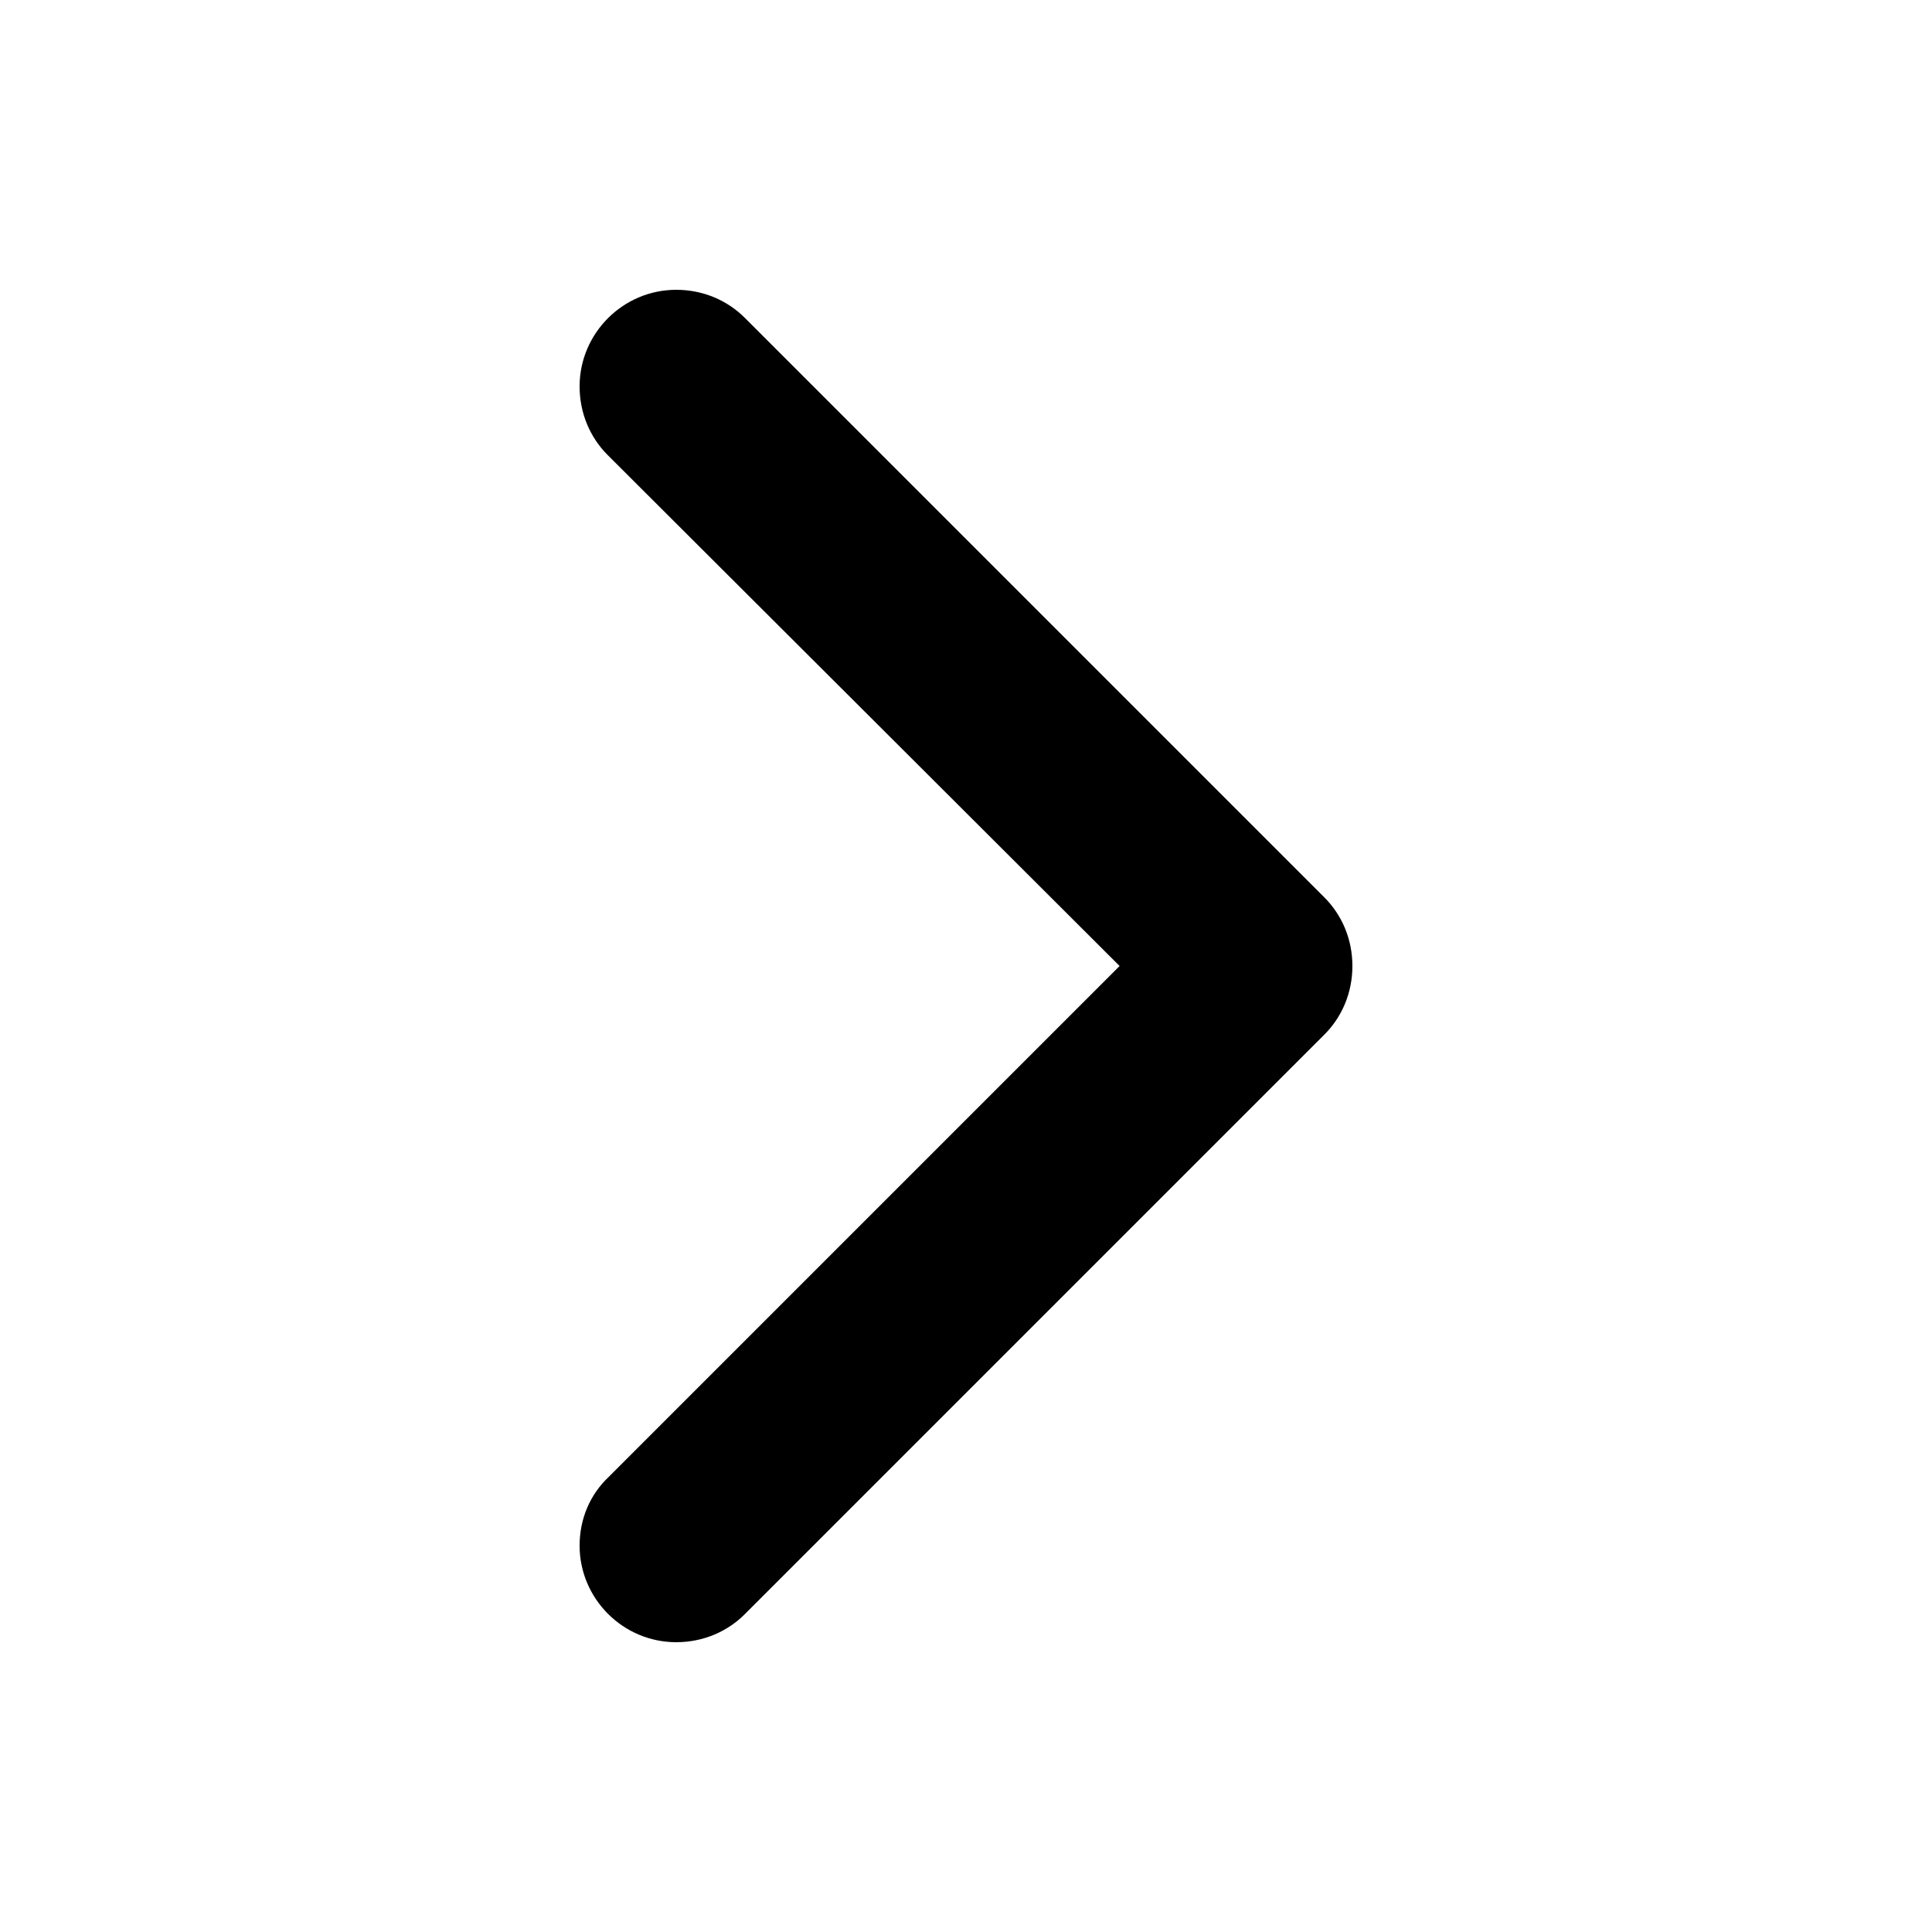
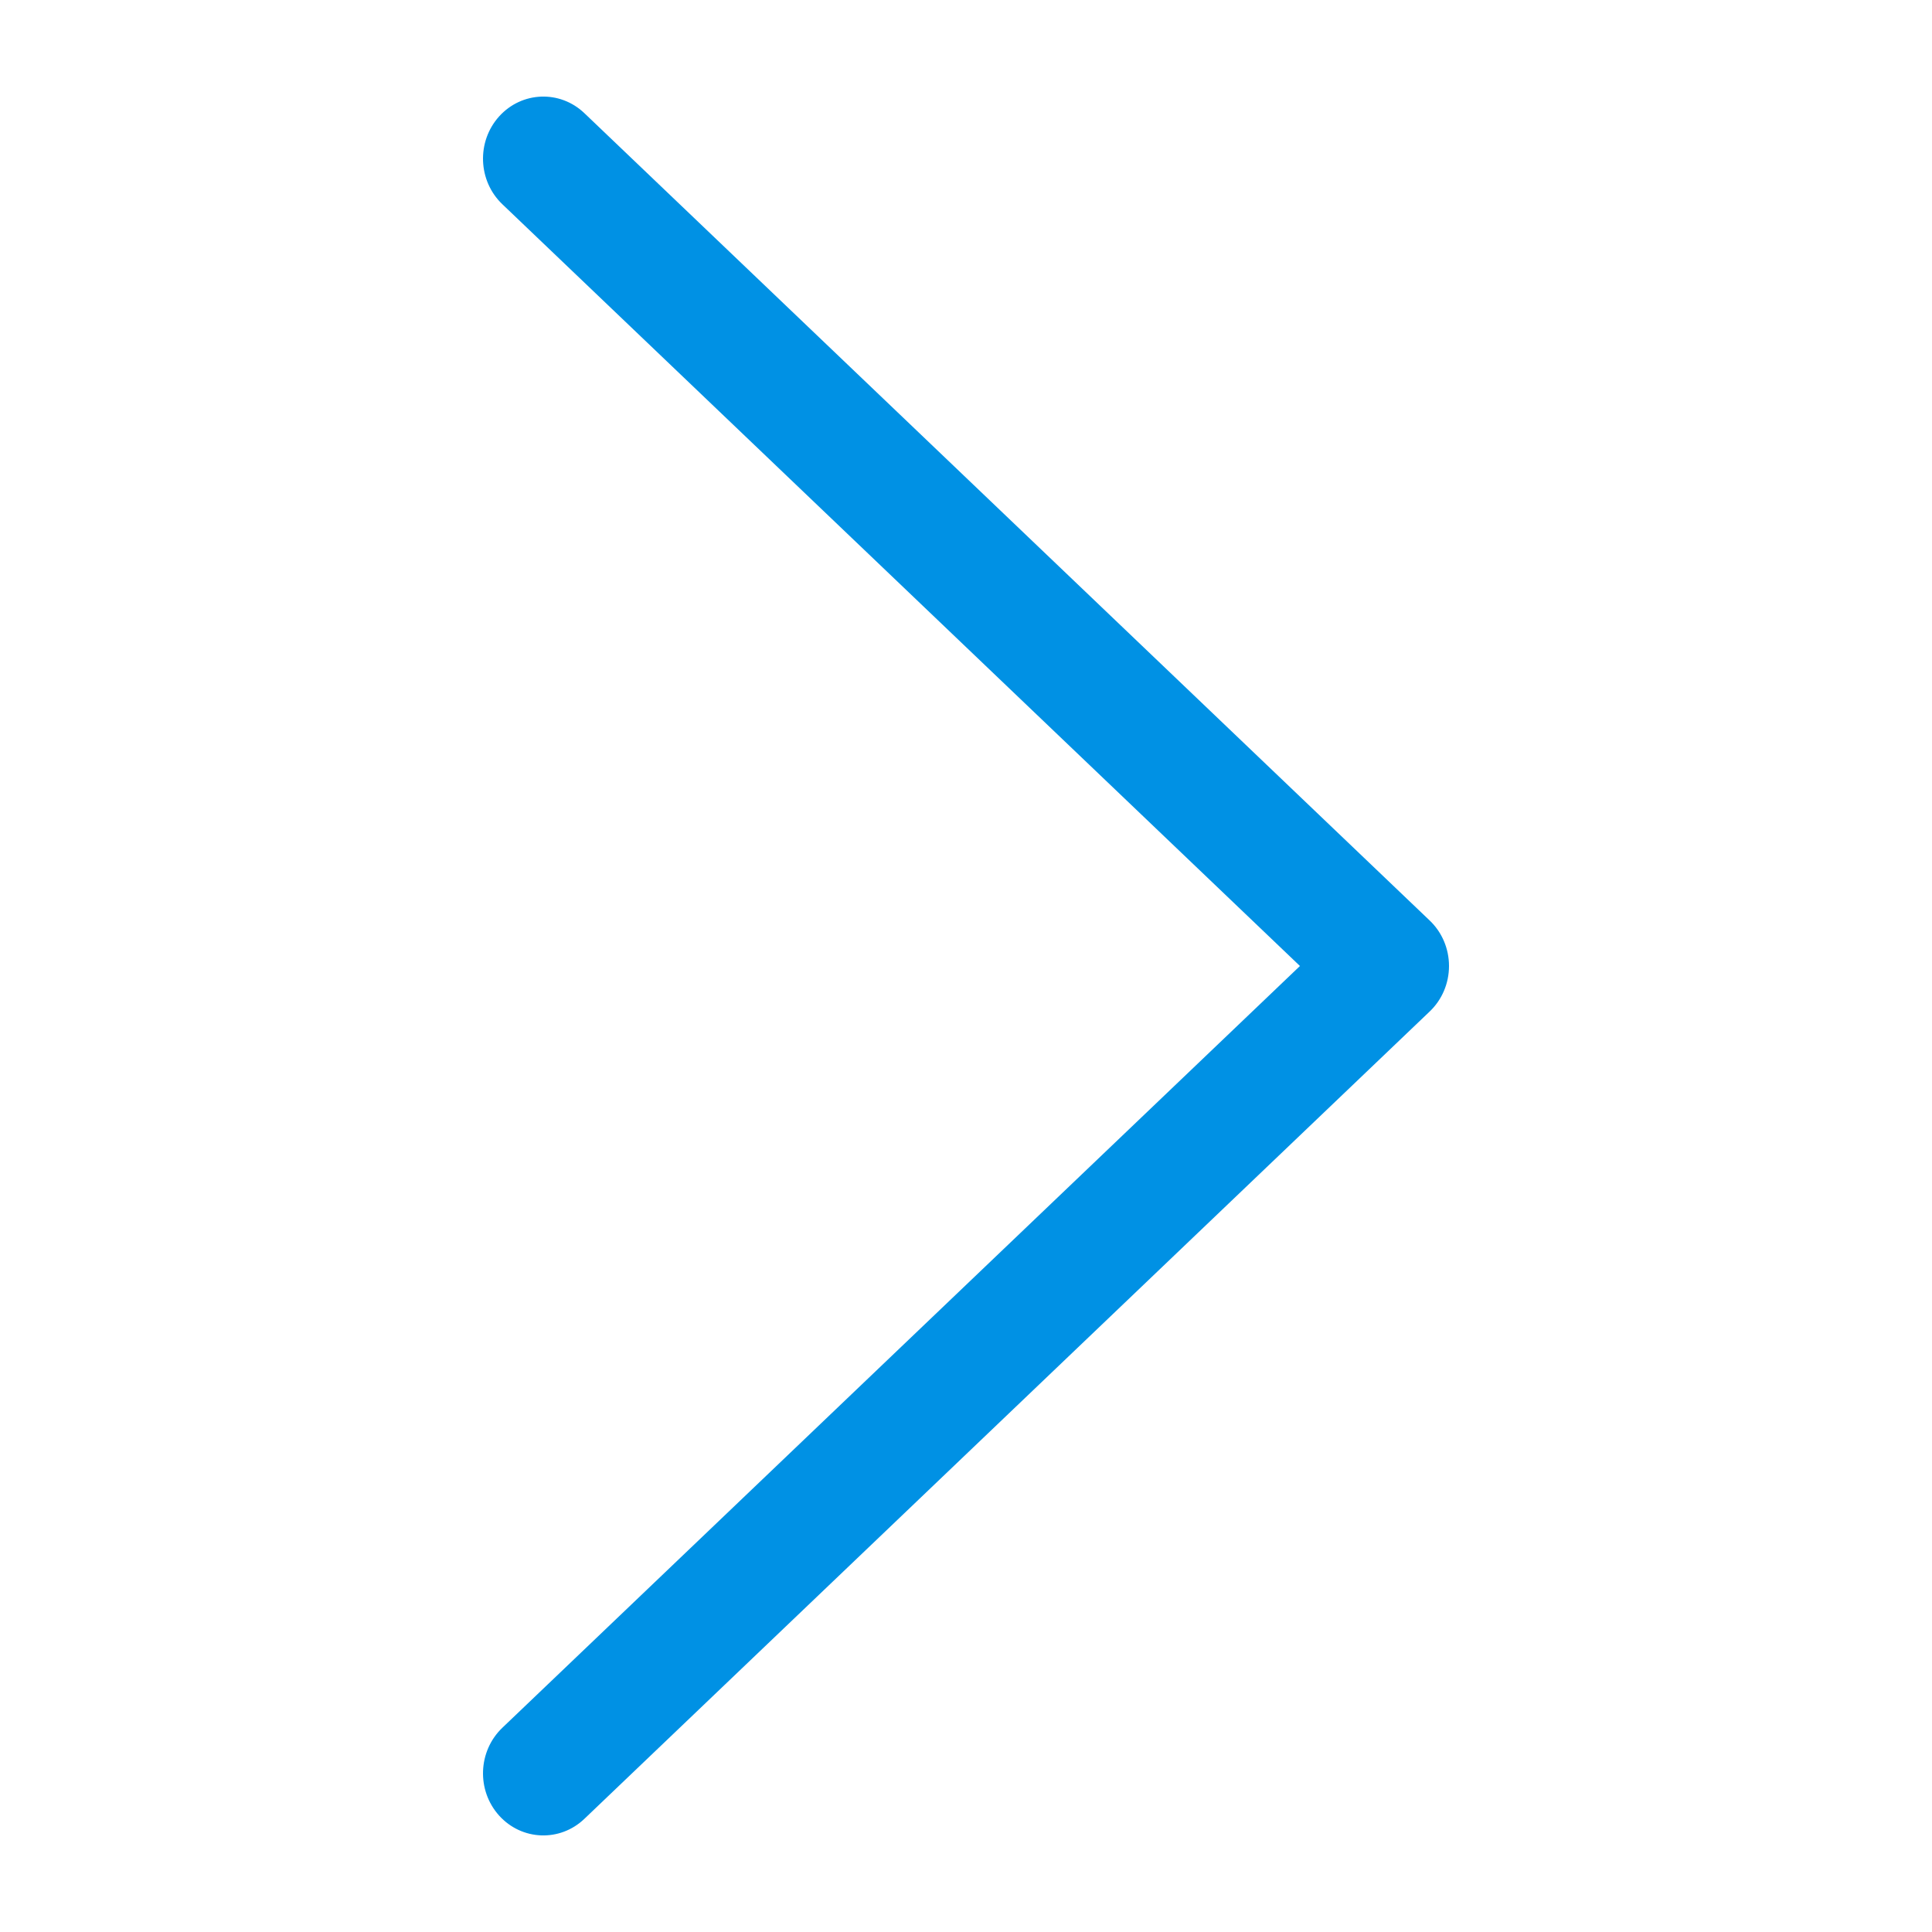
- <svg xmlns="http://www.w3.org/2000/svg" version="1.1" id="Layer_1" x="0px" y="0px" viewBox="0 0 20 20" enable-background="new 0 0 20 20" xml:space="preserve">
-   <g id="chevron_right_1_">
-     <g>
-       <path fill-rule="evenodd" clip-rule="evenodd" d="M13.71,9.29l-6-6C7.53,3.11,7.28,3,7,3C6.45,3,6,3.45,6,4    c0,0.28,0.11,0.53,0.29,0.71L11.59,10l-5.29,5.29C6.11,15.47,6,15.72,6,16c0,0.55,0.45,1,1,1c0.28,0,0.53-0.11,0.71-0.29l6-6    C13.89,10.53,14,10.28,14,10C14,9.72,13.89,9.47,13.71,9.29z" />
-     </g>
-   </g>
+ <svg xmlns="http://www.w3.org/2000/svg" width="20" height="20" viewBox="0 0 20 20" fill="none">
+   <path fill-rule="evenodd" clip-rule="evenodd" d="M5.167 18.795C4.932 18.534 4.947 18.128 5.2 17.886L13.457 10L5.2 2.114C4.947 1.872 4.932 1.466 5.167 1.205C5.402 0.945 5.797 0.93 6.05 1.172L14.8 9.529C14.928 9.651 15 9.821 15 10C15 10.179 14.928 10.349 14.8 10.471L6.05 18.828C5.797 19.07 5.402 19.055 5.167 18.795Z" fill="#0091E4" />
</svg>
